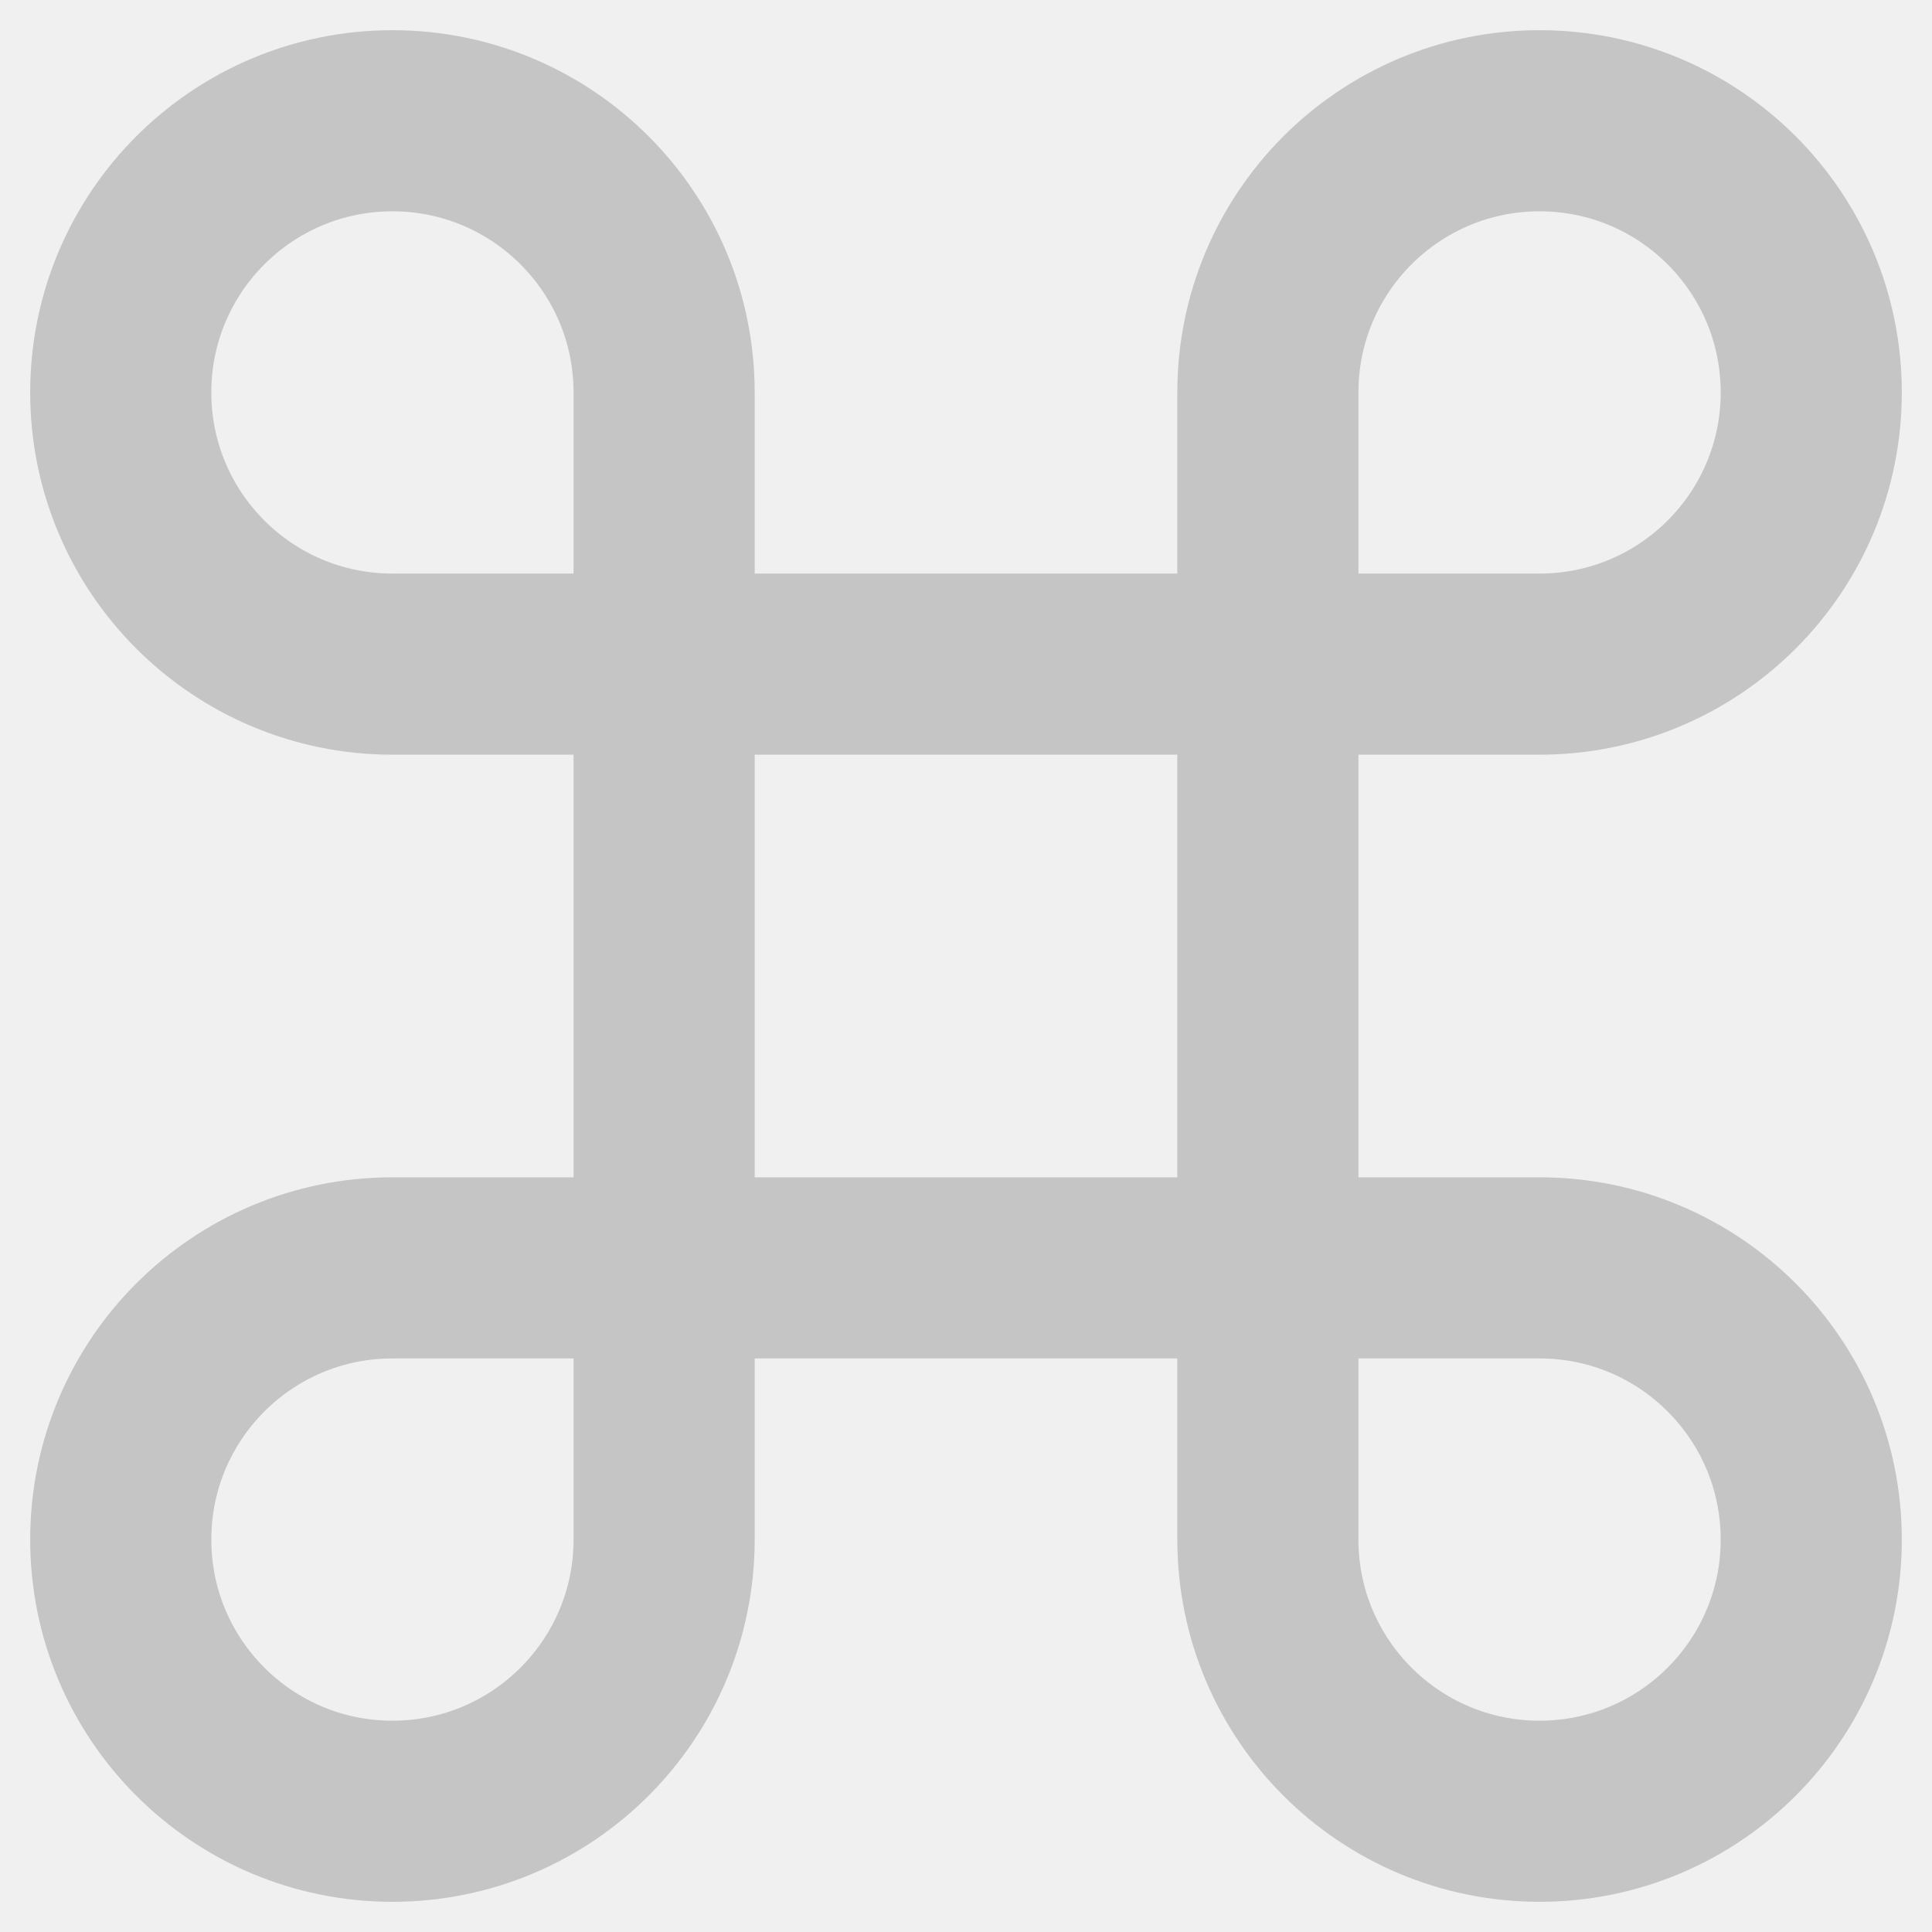
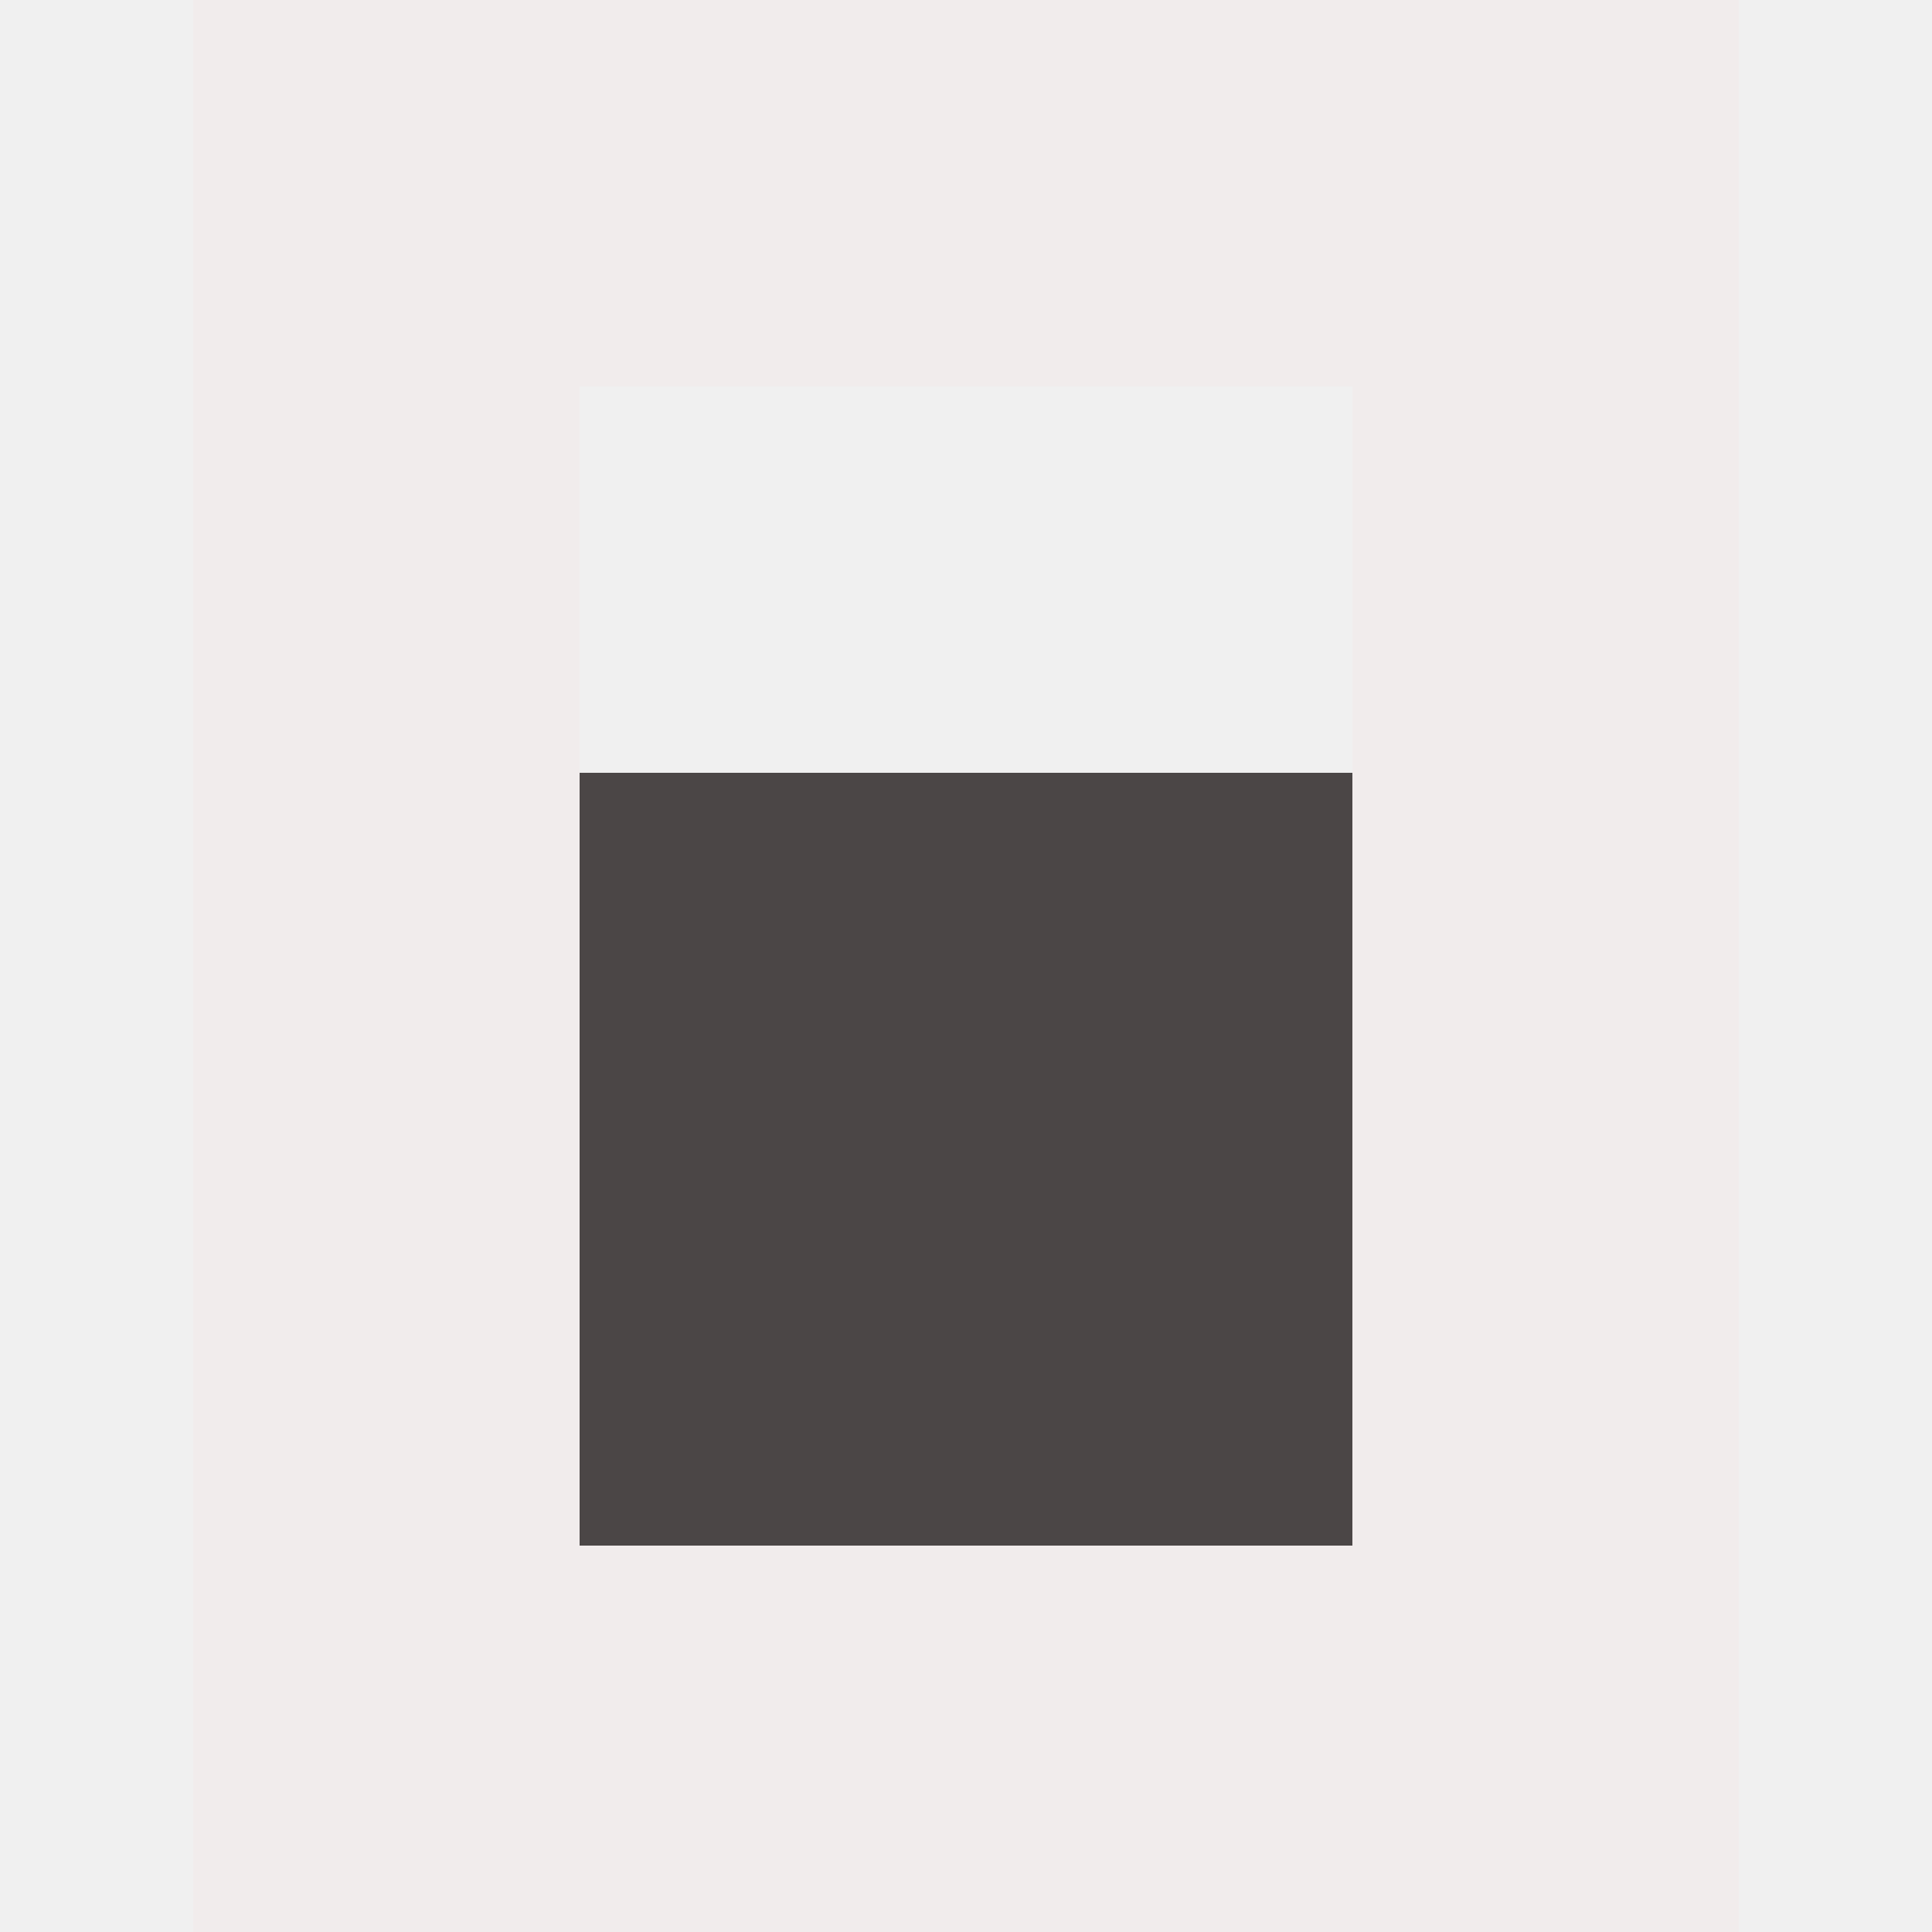
- <svg xmlns="http://www.w3.org/2000/svg" viewBox="0 0 16 16" fill="none" stroke="#c5c5c5" stroke-width="1.5" stroke-linecap="round" stroke-linejoin="round">
-   <path d="M5.5 5.5h5v5h-5ZM5.5 5.5H3.25A2.25 2.25 0 1 1 5.5 3.25Zm5 0V3.25a2.25 2.25 0 1 1 2.25 2.25Zm0 5h2.25a2.25 2.25 0 1 1-2.25 2.25Zm-5 0v2.25a2.25 2.25 0 1 1-2.25-2.25Z" />
+ <svg xmlns="http://www.w3.org/2000/svg" width="16" height="16" viewBox="0 0 240 300" fill="none">
+   <g clip-path="url(#clip0_1401_86283)">
+     <mask id="mask0_1401_86283" style="mask-type:luminance" maskUnits="userSpaceOnUse" x="0" y="0" width="240" height="300">
+       <path d="M240 0H0V300H240V0Z" fill="white" />
+     </mask>
+     <g mask="url(#mask0_1401_86283)">
+       <path d="M180 240H60V120H180V240Z" fill="#4B4646" />
+       <path d="M180 60H60V240H180V60ZM240 300H0V0H240V300Z" fill="#F1ECEC" />
+     </g>
+   </g>
+   <defs>
+     <clipPath id="clip0_1401_86283">
+       <rect width="240" height="300" fill="white" />
+     </clipPath>
+   </defs>
</svg>
